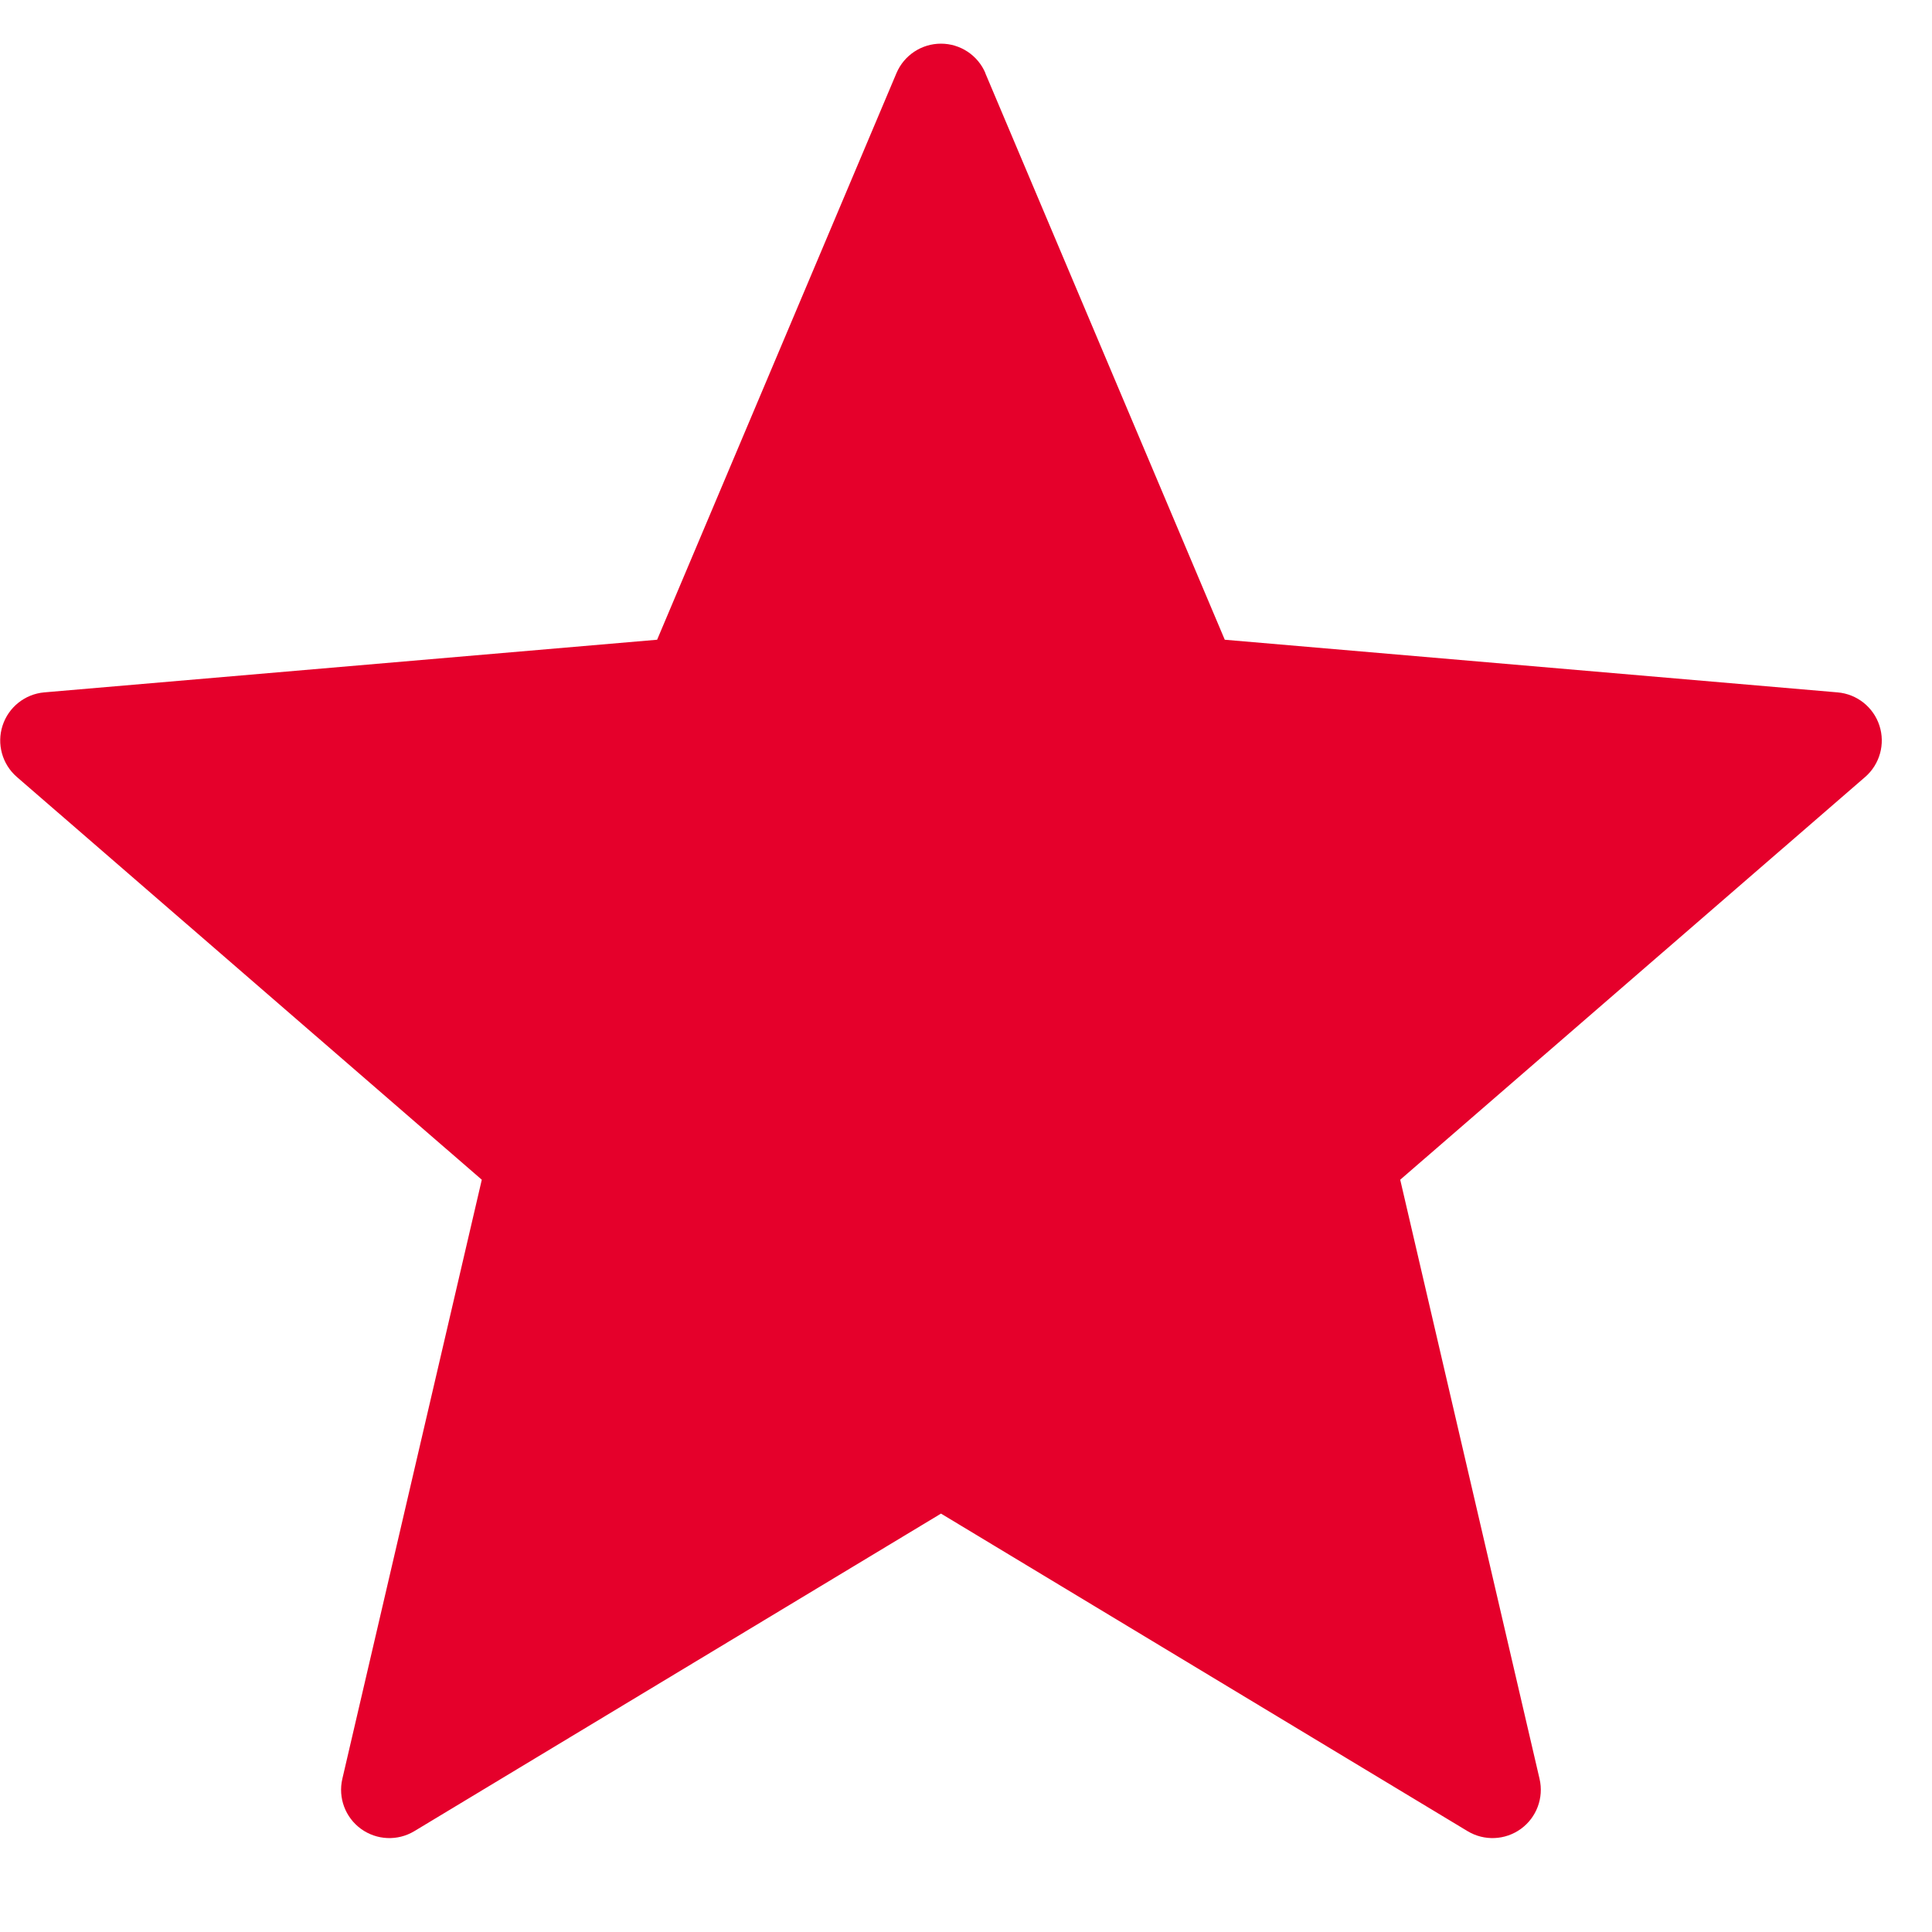
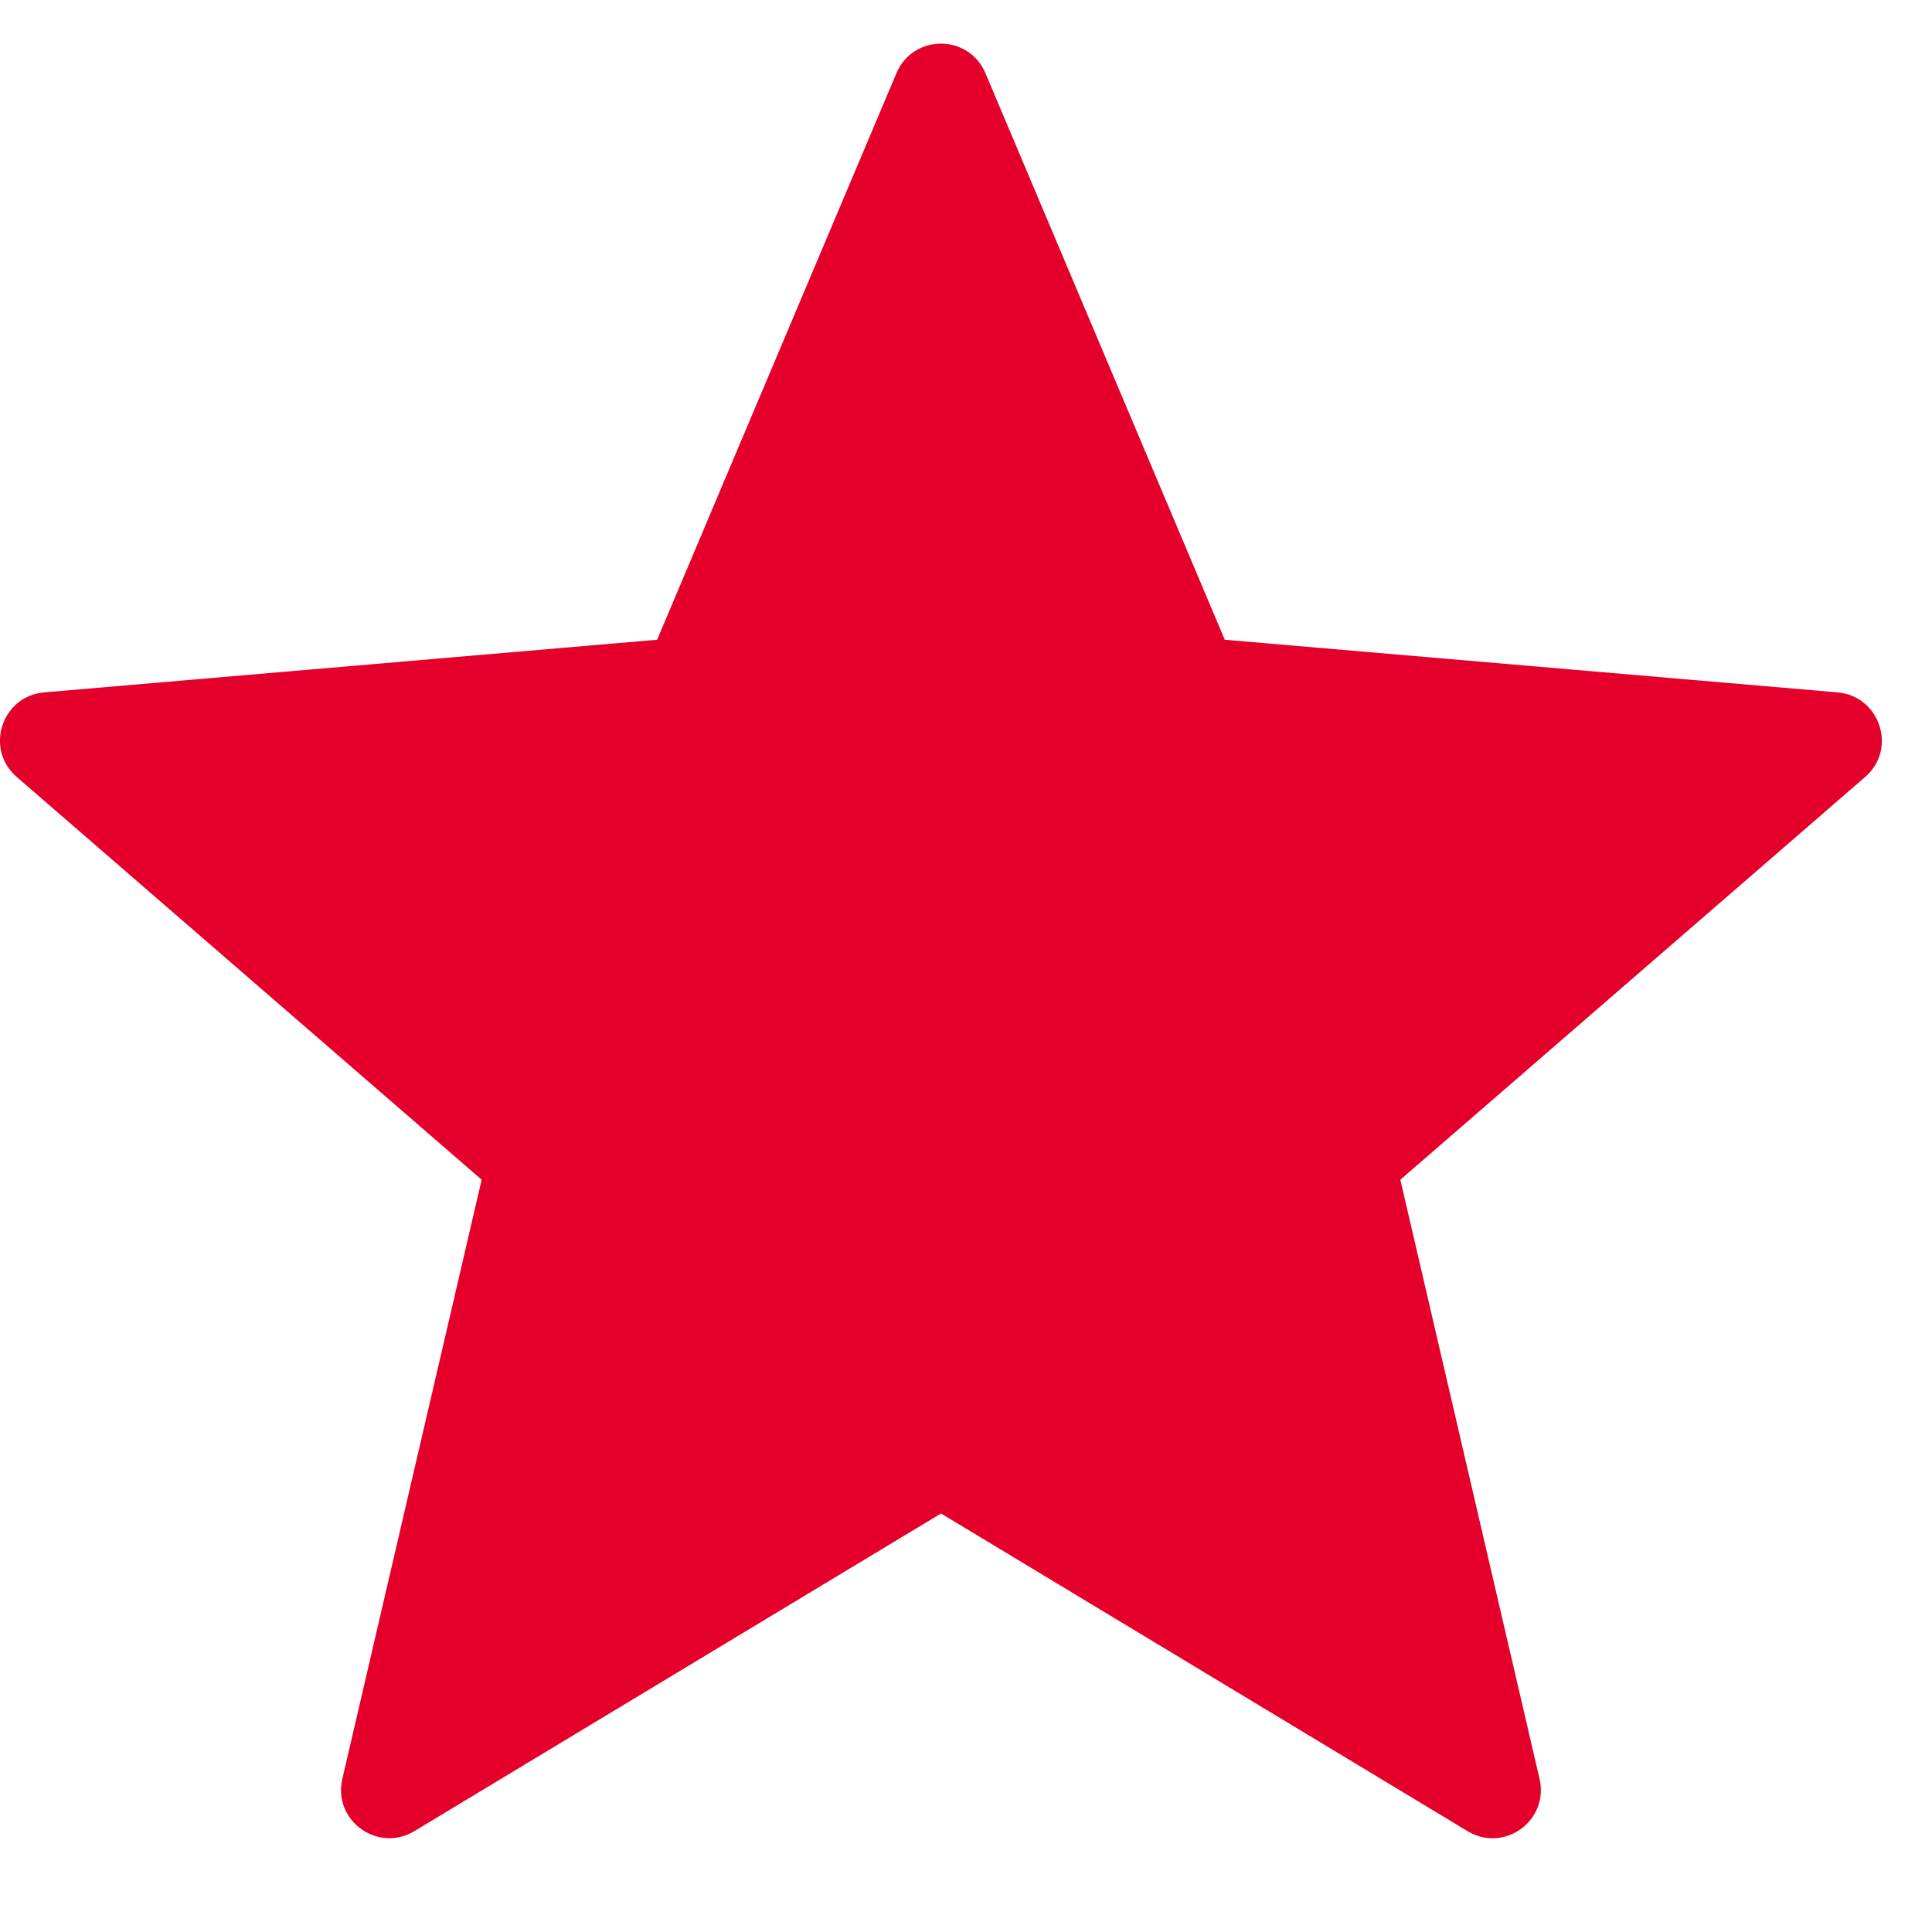
- <svg xmlns="http://www.w3.org/2000/svg" width="16" height="16">
+ <svg xmlns="http://www.w3.org/2000/svg" width="16px" height="16px" viewBox="0 0 16 16" version="1.1">
  <g id="Page-1" stroke="none" stroke-width="1" fill="none" fill-rule="evenodd">
-     <g id="Kupa-shop---catalogue" transform="translate(-1028 -814)" fill="#E5002B" fill-rule="nonzero">
-       <g id="product-card" transform="translate(975 385)">
+     <g id="Kupa-shop---catalogue" transform="translate(-1028, -814)" fill="#E5002B" fill-rule="nonzero">
+       <g id="product-card" transform="translate(975, 385)">
        <g id="product-card/active">
-           <g id="icons/rate-stars" transform="translate(53 429)">
+           <g id="icons/rate-stars" transform="translate(53, 429)">
            <g id="icons/star/active">
              <g id="star">
-                 <path d="M8.16.606l1.983 4.692 5.075.436a.4.4 0 01.228.701l-3.85 3.335 1.154 4.962a.4.4 0 01-.596.433l-4.361-2.63-4.362 2.63a.4.4 0 01-.596-.433L3.99 9.77.139 6.434a.4.4 0 01.227-.7l5.076-.436L7.424.606a.4.4 0 01.737 0z" id="Path" />
+                 <path d="M8.161,0.606 L10.143,5.298 L15.218,5.734 C15.57,5.765 15.714,6.204 15.446,6.435 L11.597,9.77 L12.75,14.732 C12.83,15.077 12.457,15.348 12.154,15.165 L7.793,12.534 L3.431,15.165 C3.128,15.347 2.755,15.076 2.835,14.732 L3.989,9.77 L0.138,6.434 C-0.129,6.203 0.014,5.764 0.366,5.734 L5.442,5.298 L7.424,0.606 C7.562,0.28 8.023,0.28 8.161,0.606 Z" id="Path" />
              </g>
            </g>
          </g>
        </g>
      </g>
    </g>
  </g>
</svg>
